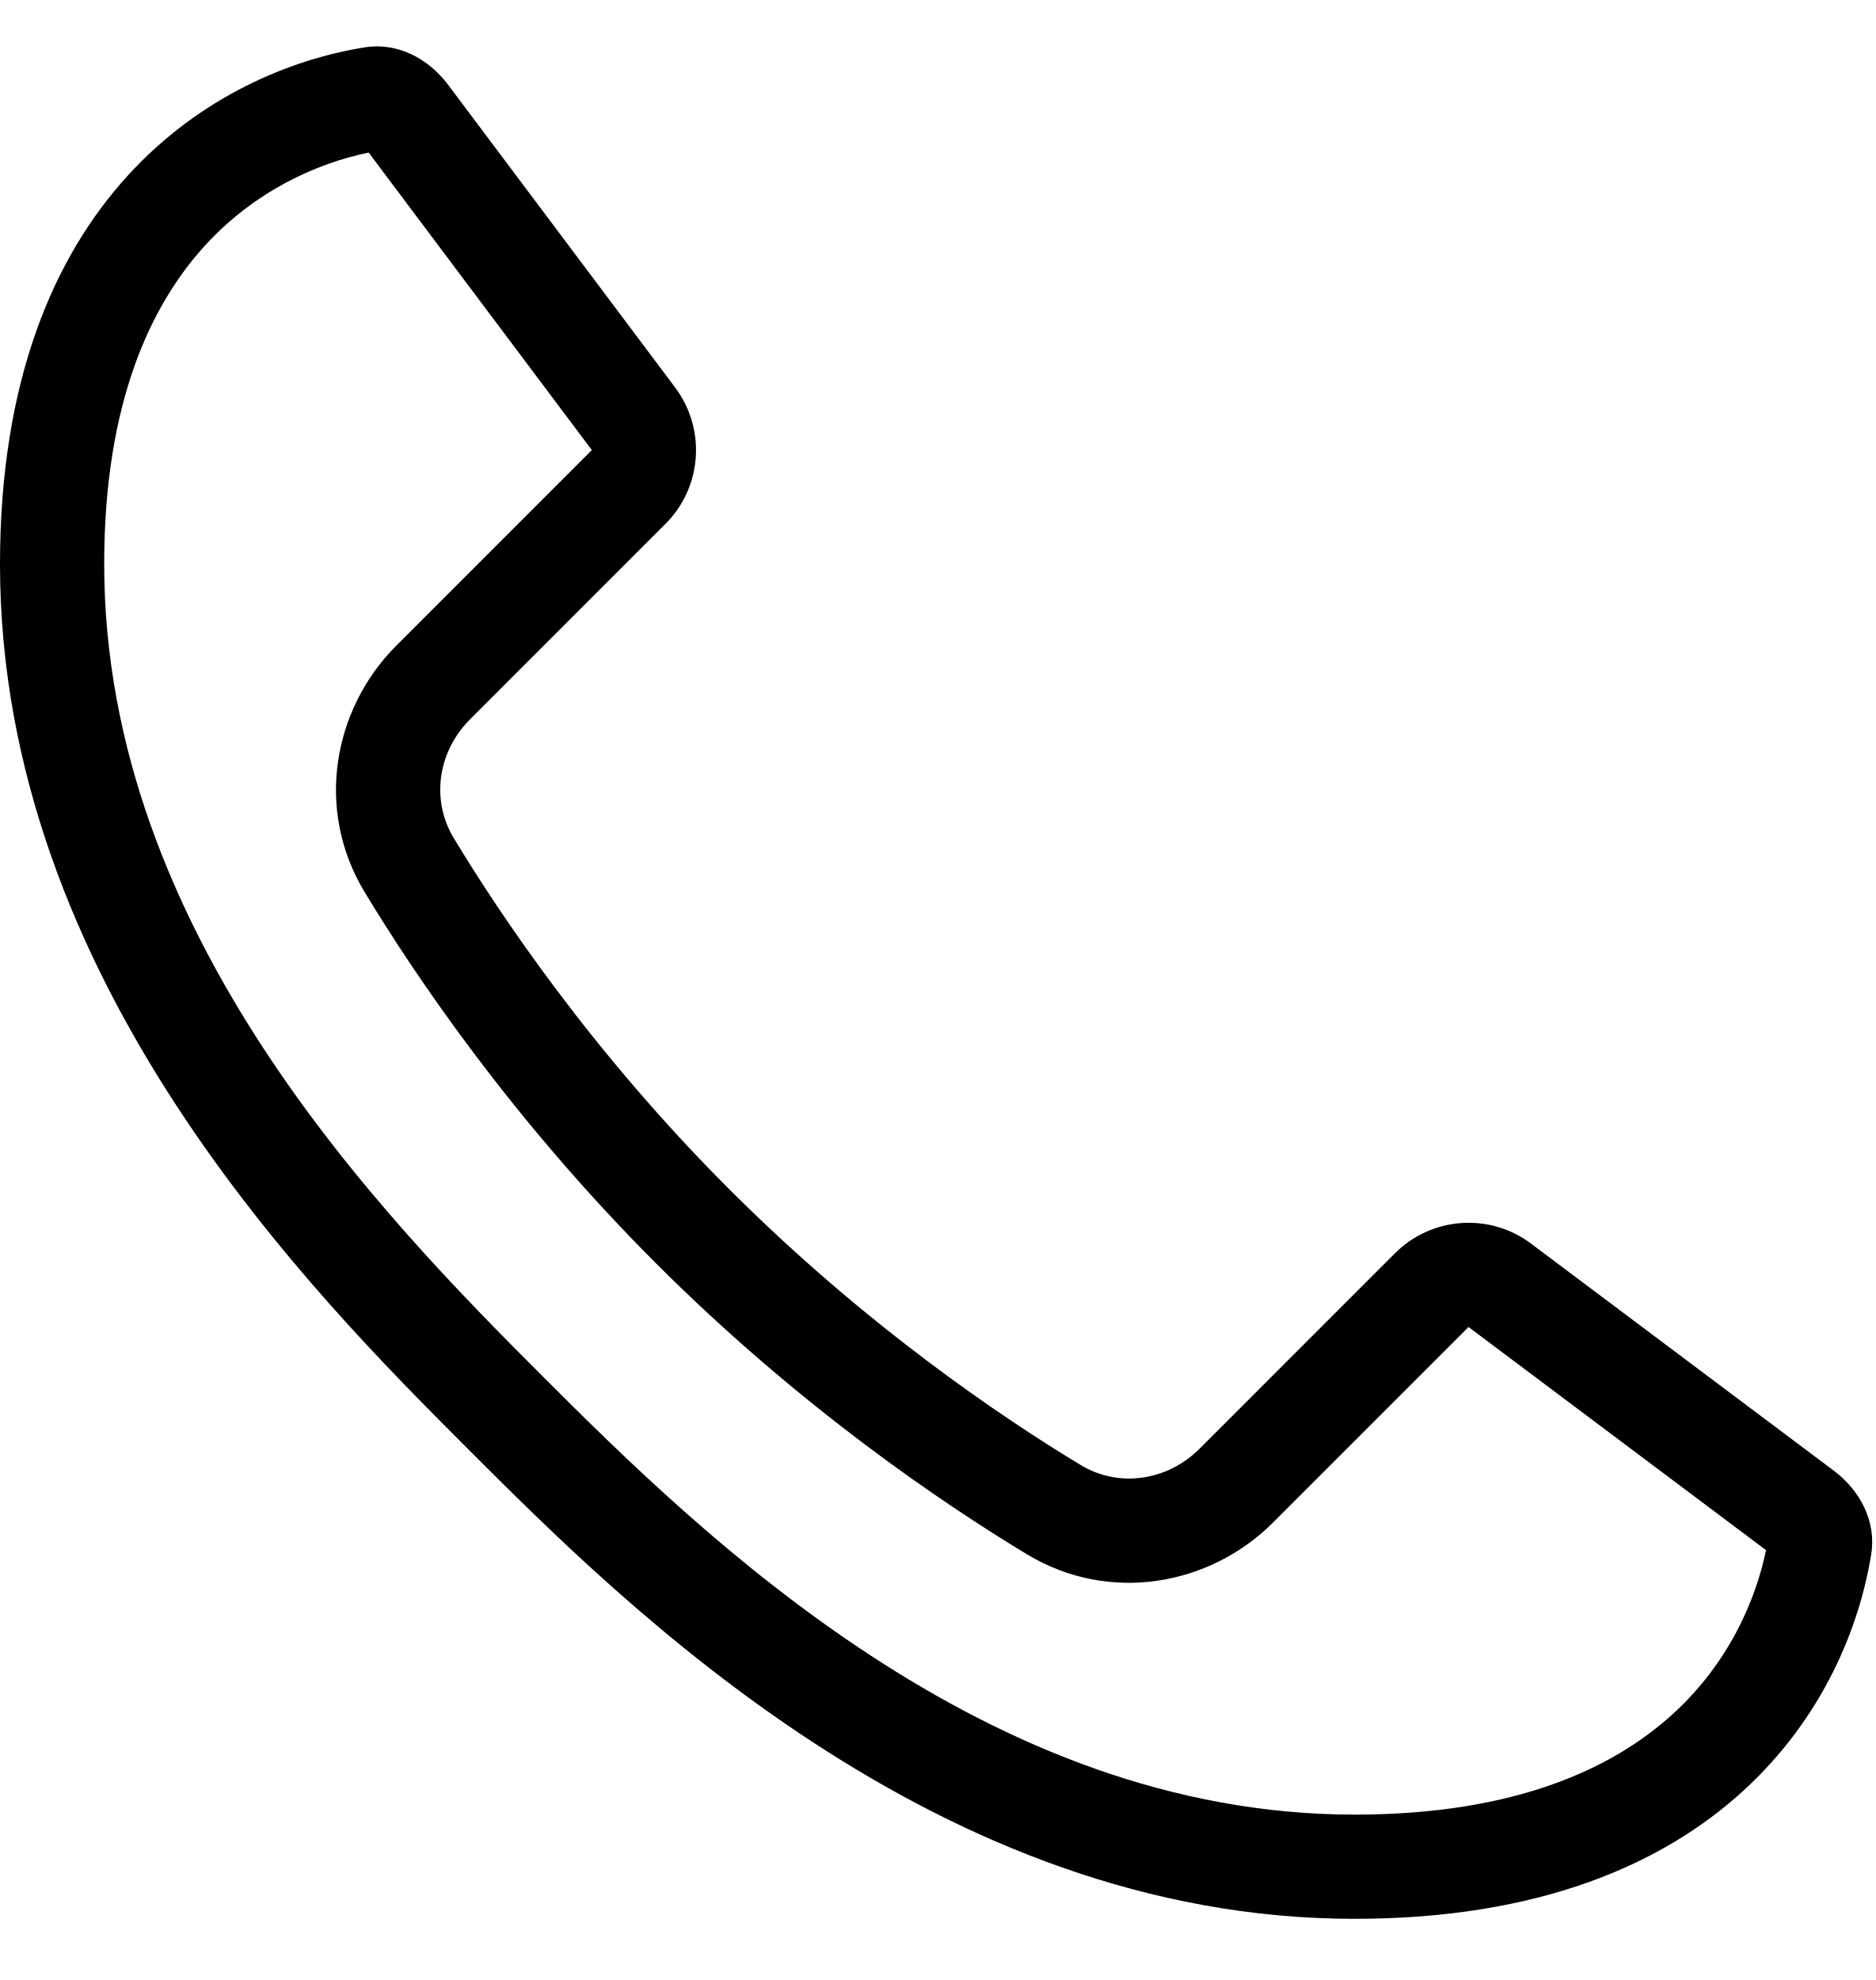
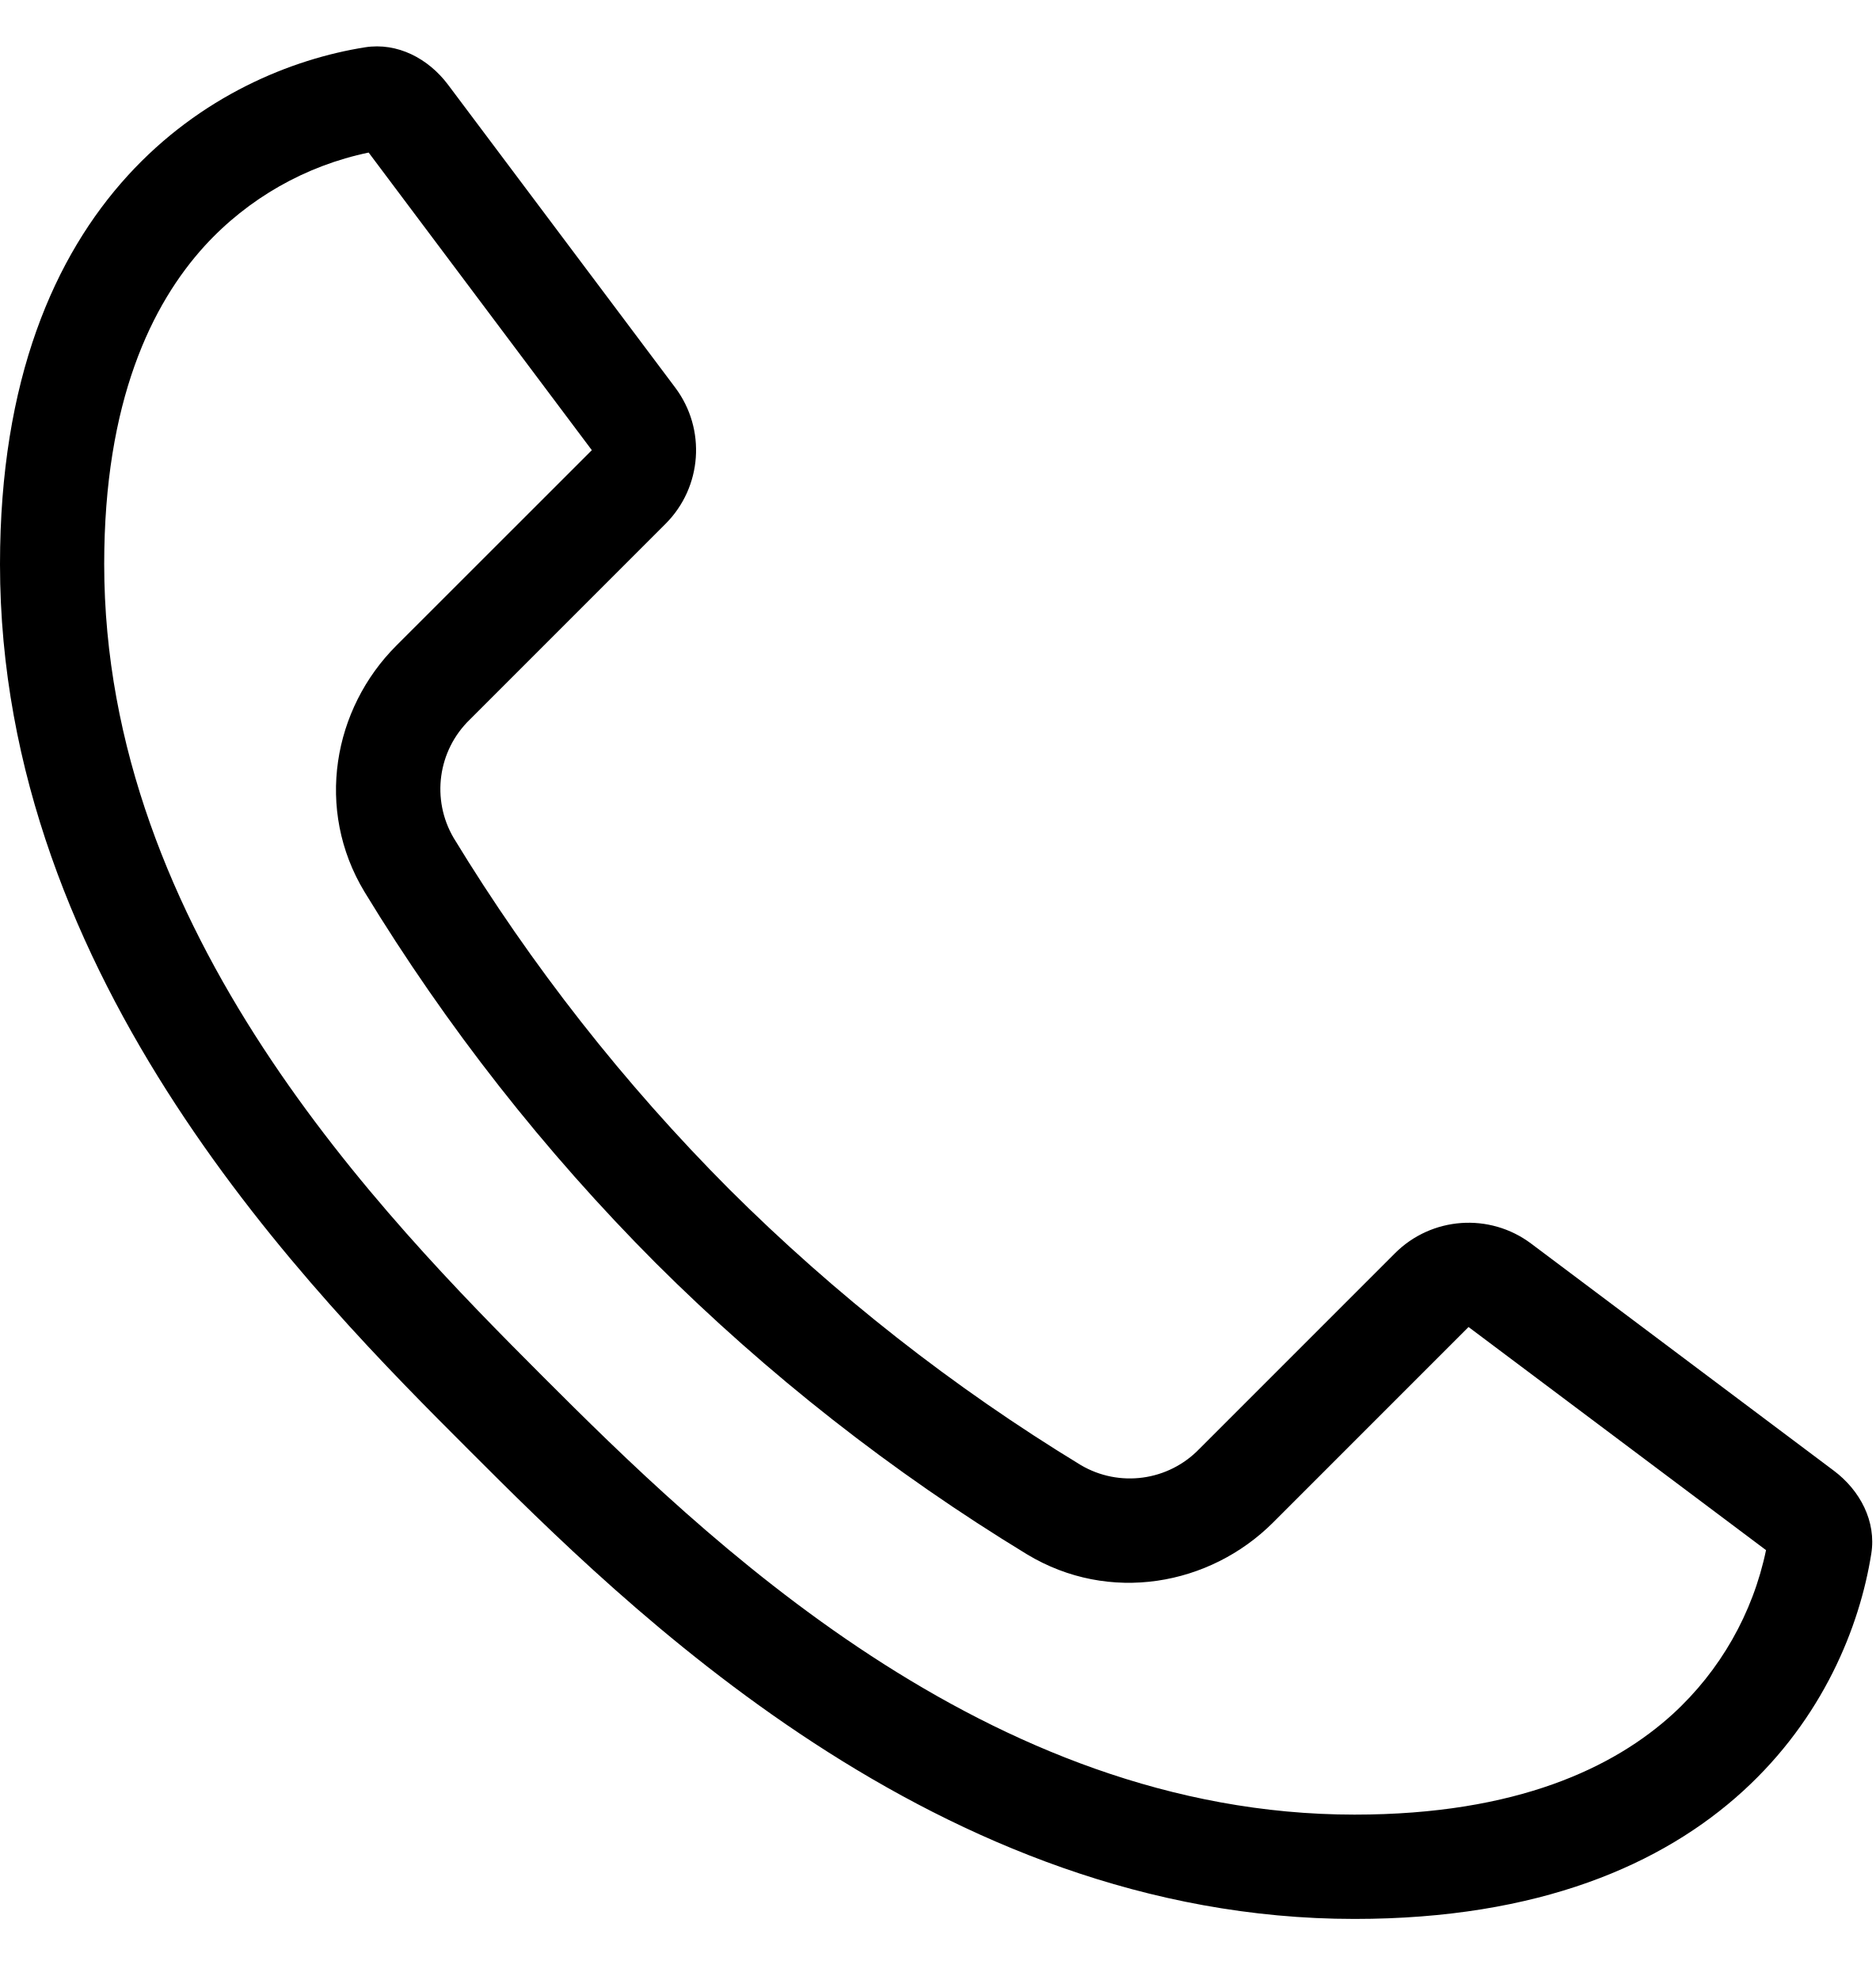
- <svg xmlns="http://www.w3.org/2000/svg" width="18" height="19" viewBox="0 0 18 19" fill="none">
-   <path fill-rule="evenodd" clip-rule="evenodd" d="M1.964 2.36C1.457 2.917 1 3.848 1 5.413C1 8.942 3.665 11.664 5.207 13.206C6.75 14.749 9.471 17.413 13 17.413C14.565 17.413 15.496 16.956 16.053 16.449C16.581 15.968 16.846 15.373 16.949 14.875L14.094 12.734L12.217 14.611C11.612 15.215 10.648 15.393 9.856 14.915C9.063 14.436 7.679 13.507 6.293 12.12C4.907 10.734 3.977 9.351 3.498 8.558C3.02 7.766 3.198 6.801 3.803 6.196L5.68 4.319L3.538 1.464C3.04 1.567 2.445 1.832 1.964 2.36ZM3.503 0.454C2.098 0.677 0 1.865 0 5.413C0 9.413 3 12.413 4.5 13.913C6 15.413 9 18.413 13 18.413C16.548 18.413 17.736 16.315 17.959 14.91C18.008 14.6 17.852 14.302 17.6 14.113L14.694 11.934C14.296 11.635 13.739 11.675 13.387 12.027L11.51 13.904C11.205 14.208 10.741 14.281 10.373 14.059C9.625 13.608 8.313 12.726 7 11.413C5.687 10.101 4.805 8.788 4.354 8.041C4.132 7.672 4.205 7.208 4.51 6.904L6.387 5.027C6.739 4.675 6.778 4.118 6.48 3.719L4.3 0.813C4.111 0.561 3.814 0.405 3.503 0.454Z" fill="black" />
+ <svg xmlns="http://www.w3.org/2000/svg" width="18" height="19" fill="none">
+   <path fill-rule="evenodd" clip-rule="evenodd" d="M1.964 2.36C1.457 2.917 1 3.848 1 5.413c0 3.529 2.665 6.25 4.207 7.793C6.75 14.75 9.471 17.413 13 17.413c1.565 0 2.496-.457 3.053-.964a2.946 2.946 0 00.896-1.574l-2.855-2.141-1.877 1.877c-.605.604-1.57.782-2.361.304a19.148 19.148 0 01-3.563-2.795 19.142 19.142 0 01-2.795-3.562c-.478-.792-.3-1.757.305-2.362L5.68 4.32 3.538 1.464a2.947 2.947 0 00-1.574.896zM3.503.454C2.098.677 0 1.865 0 5.414c0 4 3 7 4.5 8.5s4.5 4.5 8.5 4.5c3.548 0 4.736-2.099 4.959-3.504.05-.31-.107-.608-.359-.797l-2.906-2.18a1 1 0 00-1.307.094l-1.877 1.877a.927.927 0 01-1.137.155A18.144 18.144 0 017 11.413a18.144 18.144 0 01-2.646-3.372.927.927 0 01.156-1.137l1.877-1.877a1 1 0 00.093-1.308L4.3.813C4.111.561 3.814.405 3.503.454z" fill="#000" />
</svg>
